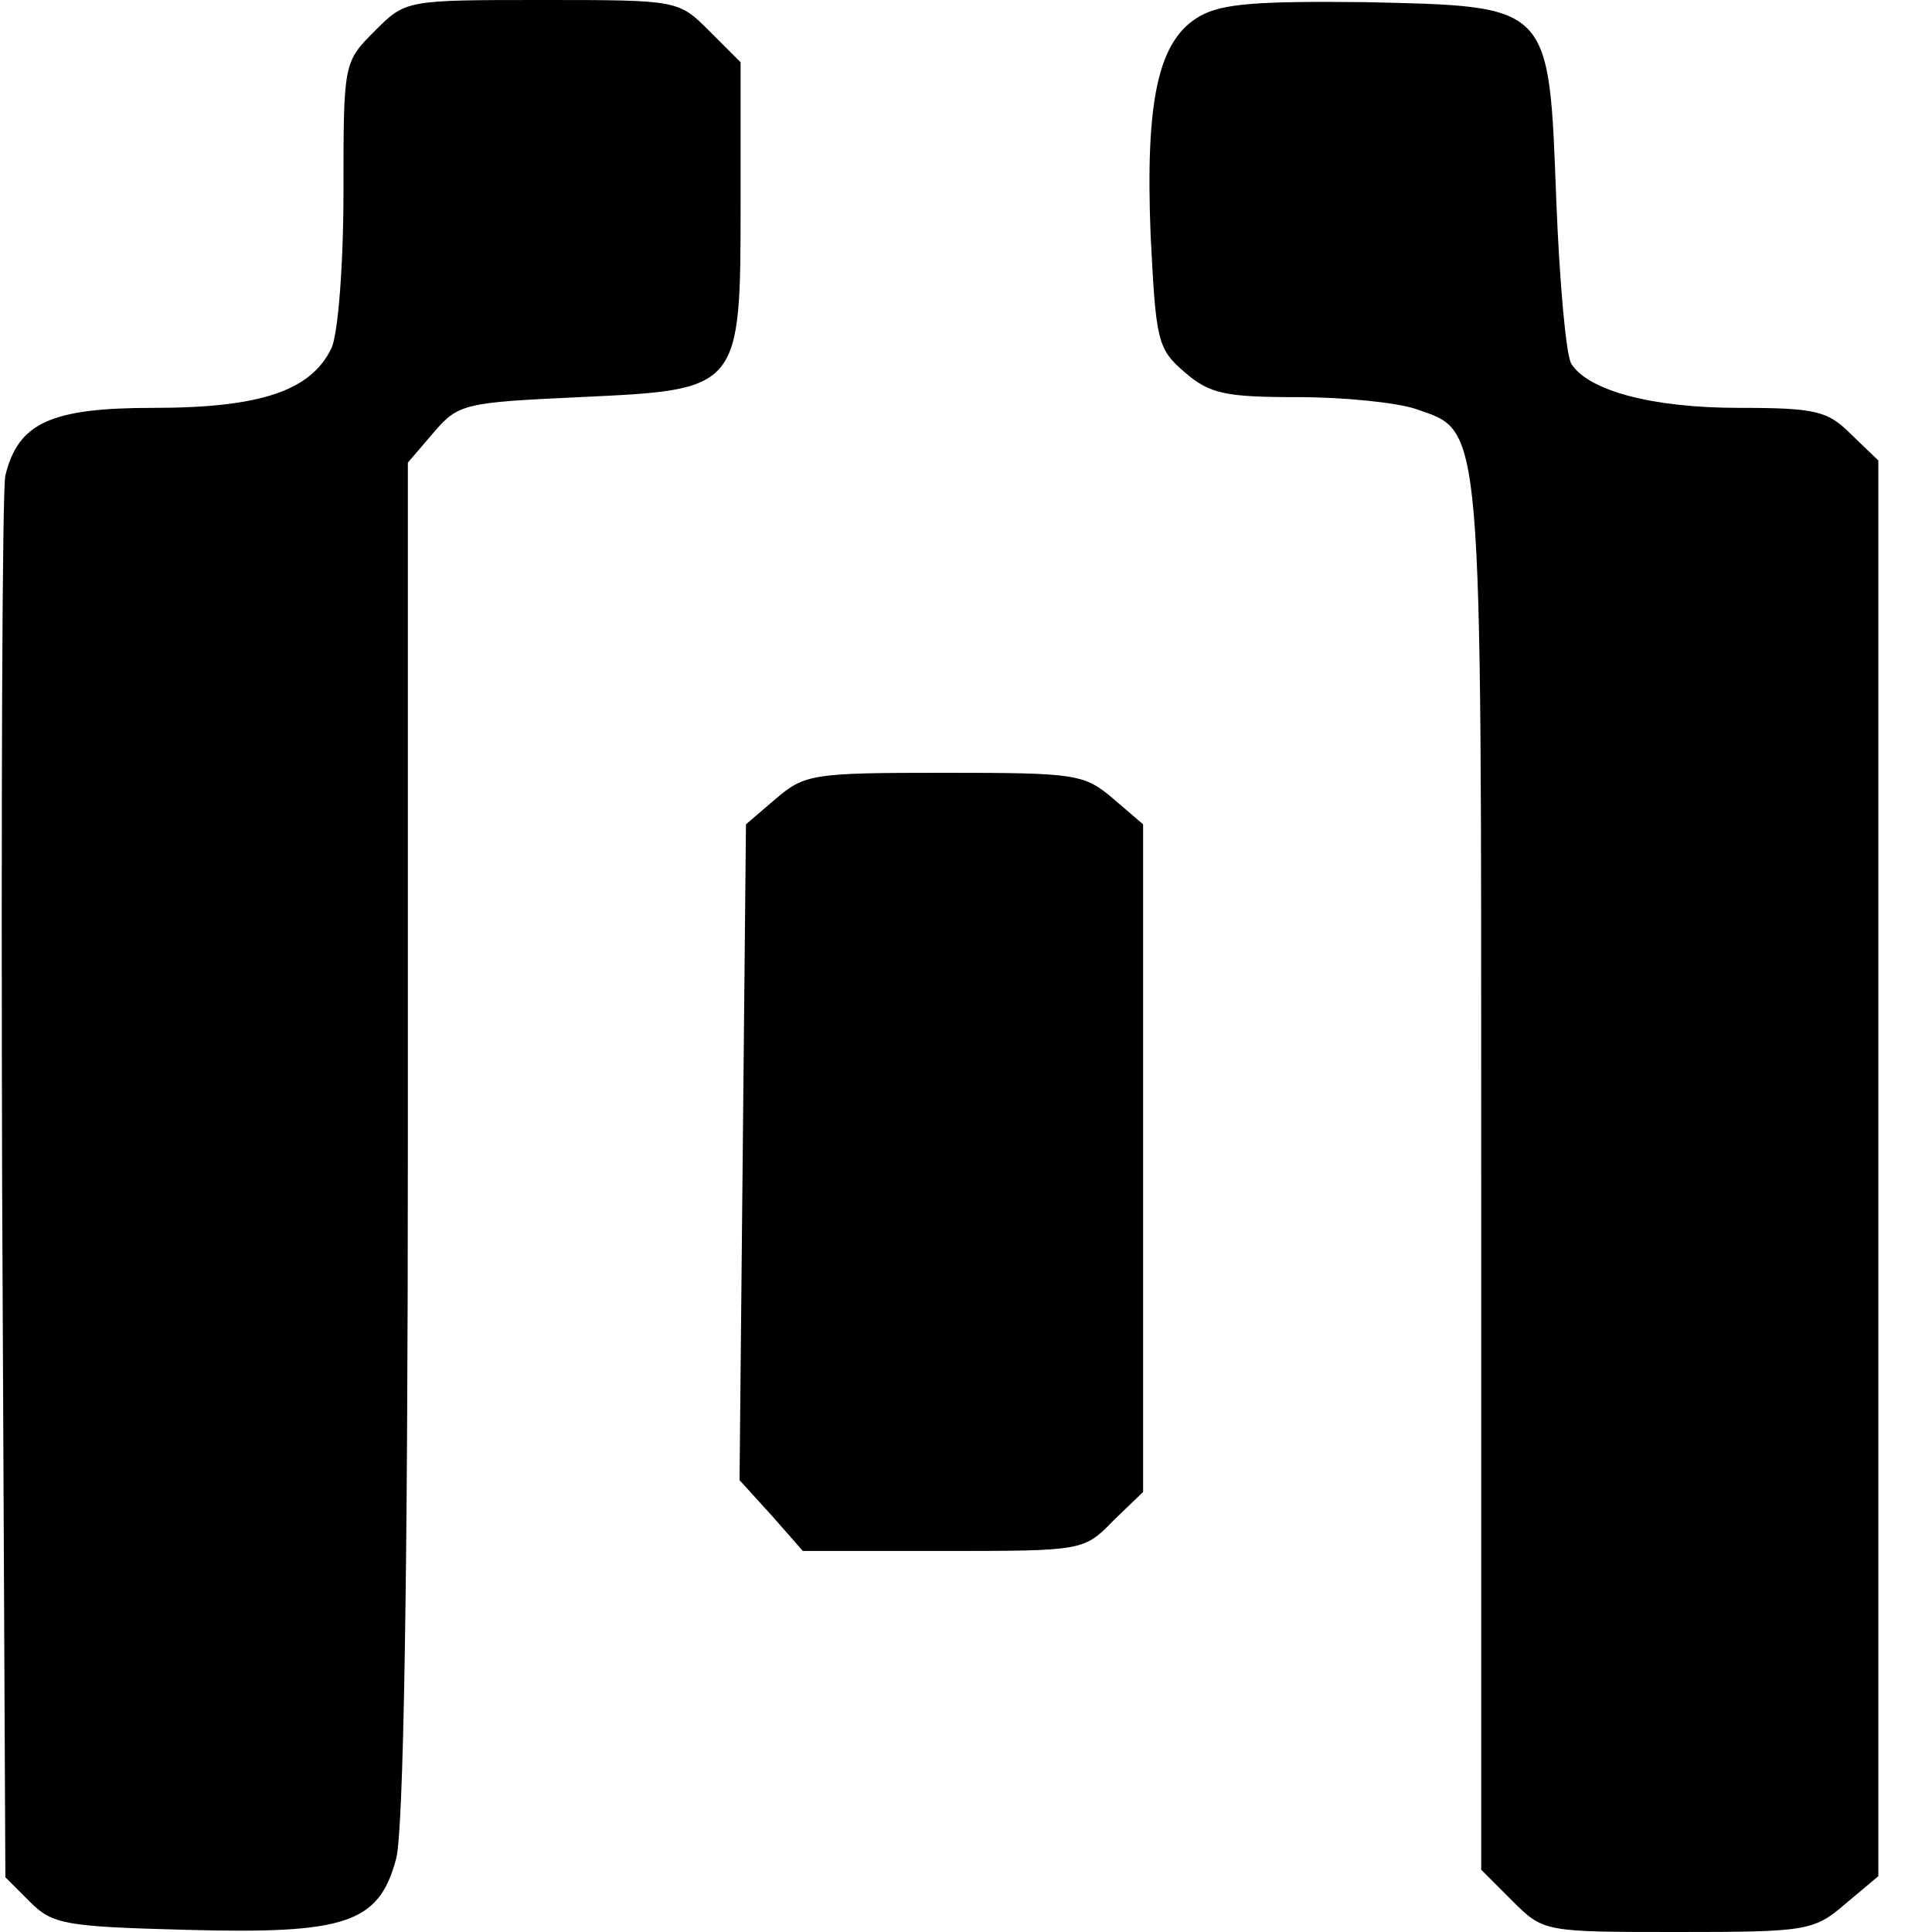
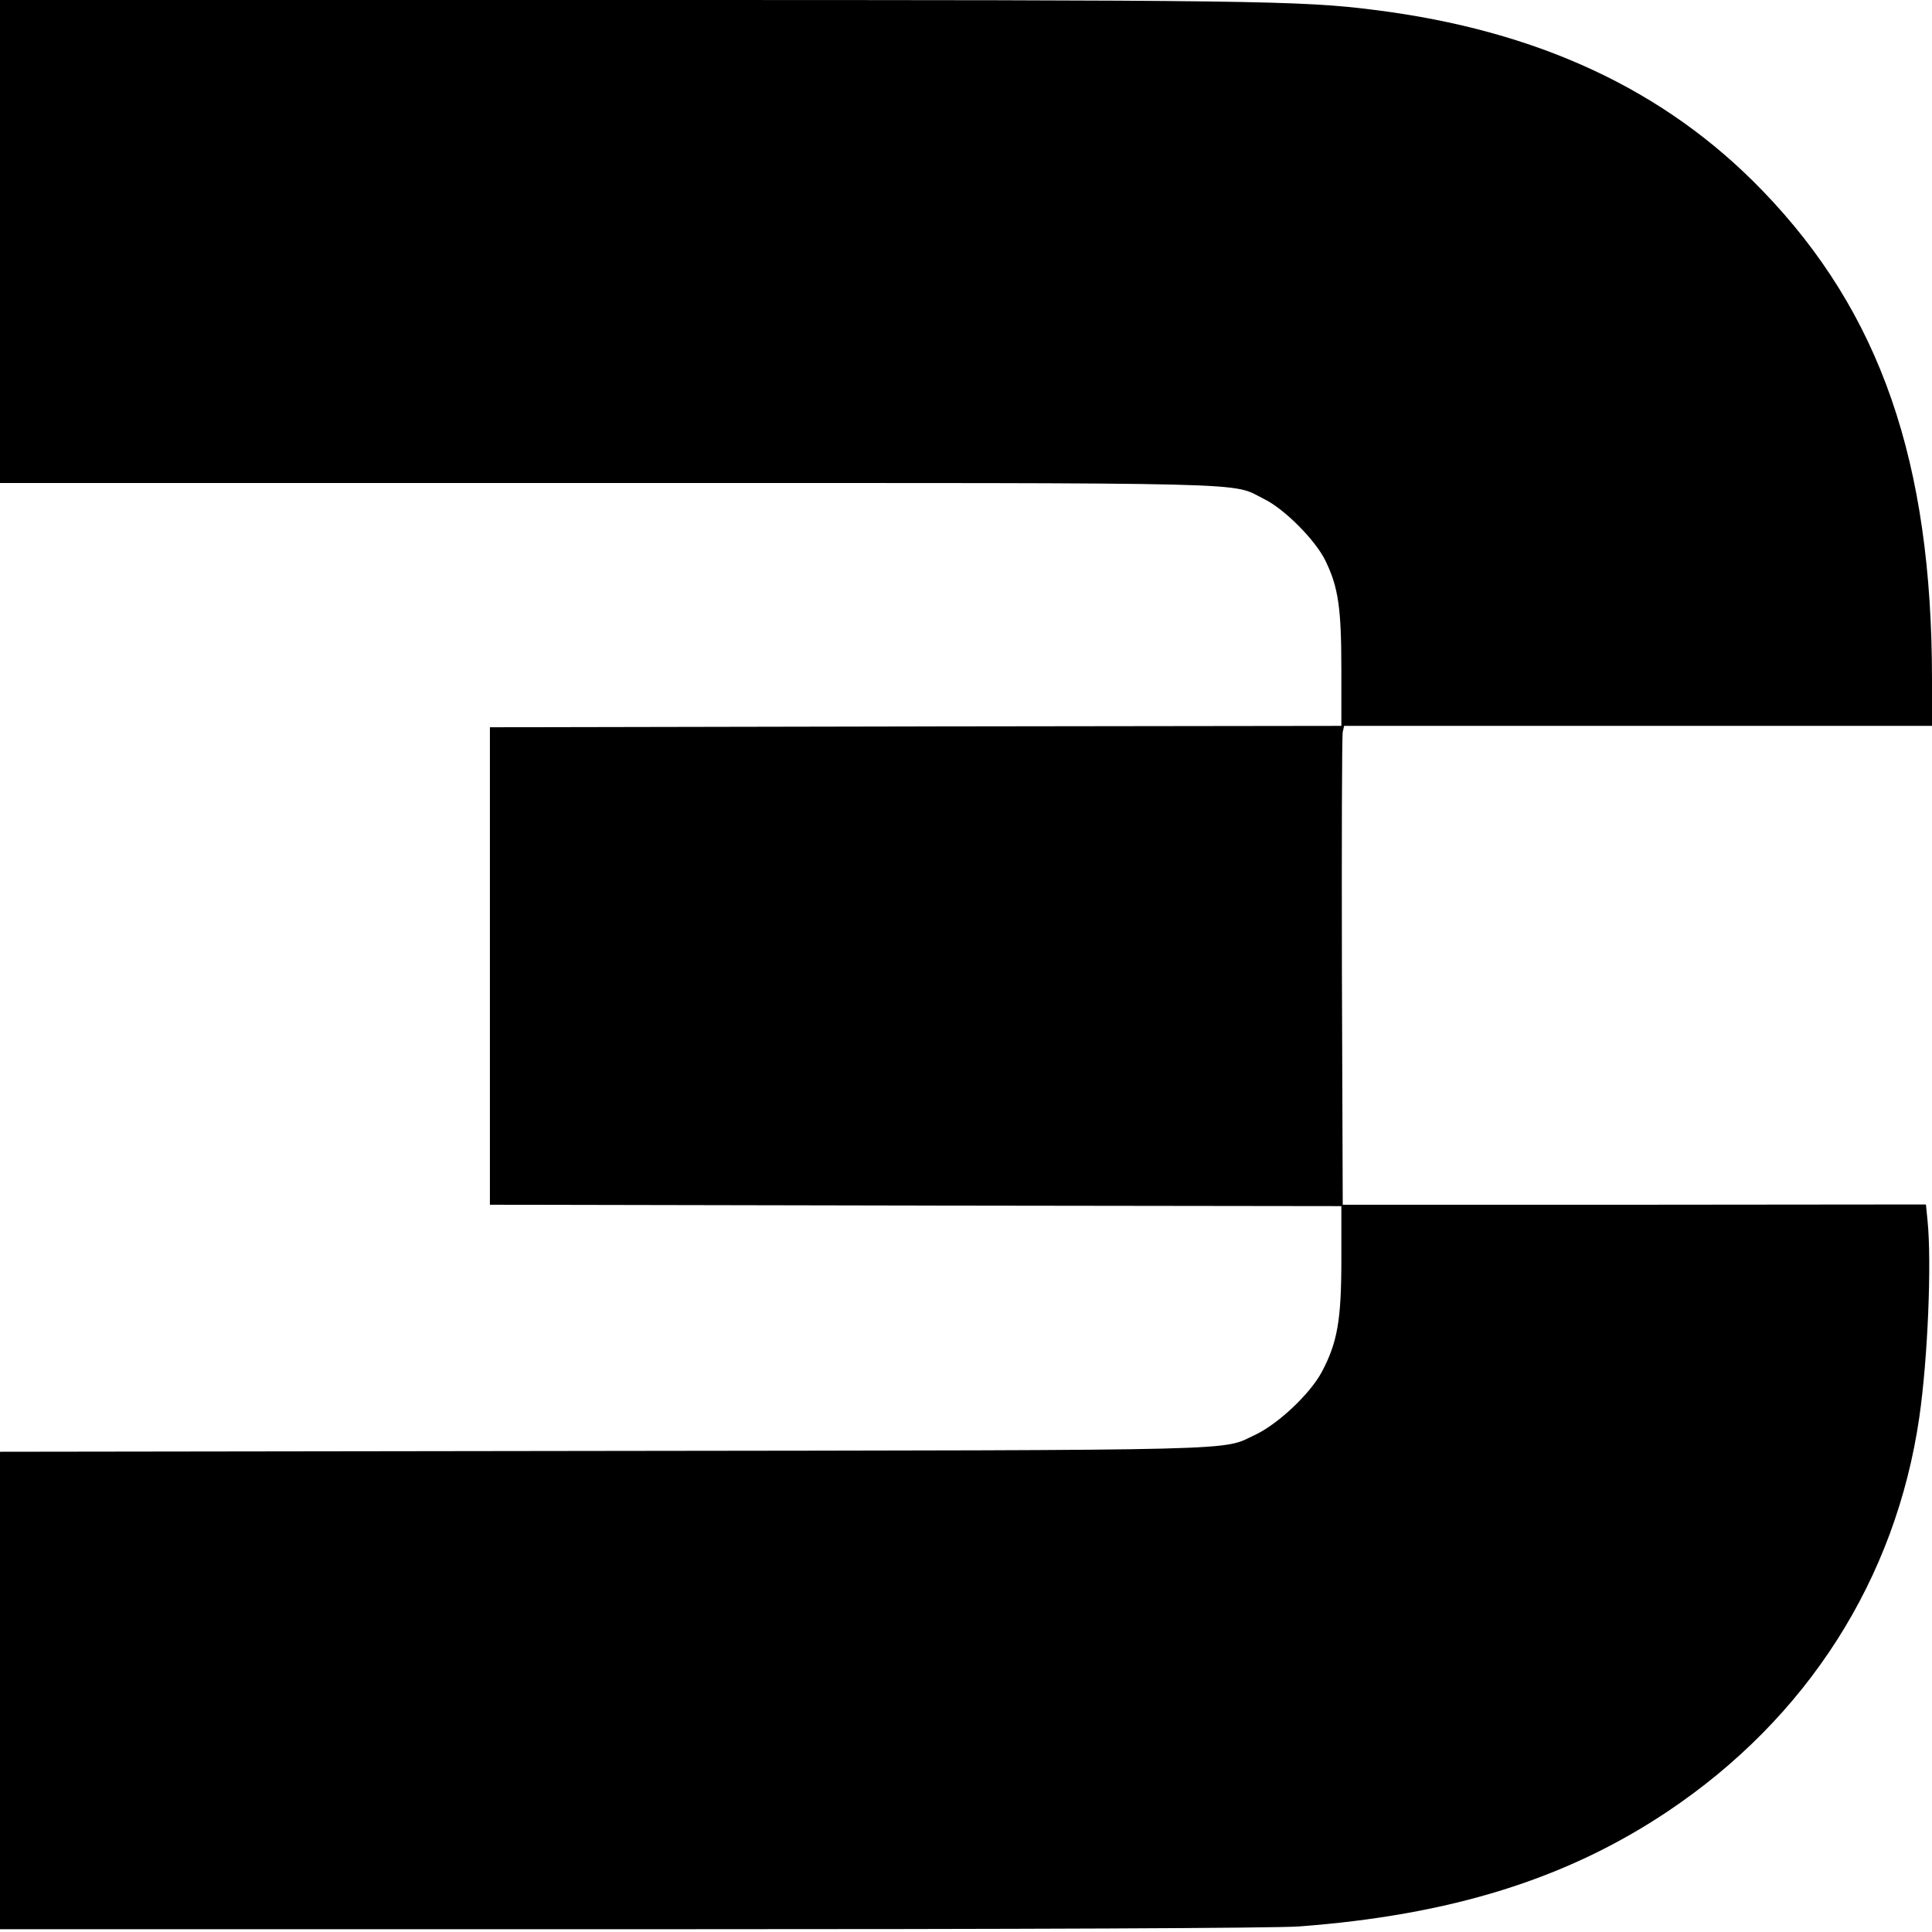
- <svg xmlns="http://www.w3.org/2000/svg" version="1.0" viewBox="0 0 180 180">
-   <path d="M34.9 2.9c-2.9 2.9-2.9 3-2.9 15 0 6.8-.5 13.1-1.1 14.5-1.9 4-6.6 5.6-16.6 5.6C4.7 38 1.7 39.4.5 44.3.2 45.5.1 75.4.2 110.7l.3 64.2 2.3 2.3c2.1 2.1 3.3 2.3 14.6 2.6 14.8.4 17.9-.6 19.5-6.6.7-2.4 1.1-26.2 1.1-66.9V43.1l2.4-2.8c2.3-2.7 2.9-2.8 13.6-3.3 15-.7 15-.6 15-18.2v-13l-2.9-2.9C63.2 0 63.2 0 50.5 0S37.8 0 34.9 2.9zM111.8 1.5c-3.9 2.2-5.1 7.8-4.6 20.4.5 9.8.6 10.6 3.2 12.8 2.3 2 3.8 2.3 10.5 2.3 4.3 0 9.2.5 11 1.1 6.3 2.2 6.1.3 6.1 71.4v64.7l2.9 2.9c2.9 2.9 3 2.9 15.4 2.9 12 0 12.7-.1 15.6-2.6l3.1-2.6V42.9l-2.5-2.4c-2.2-2.2-3.2-2.5-10.5-2.5-8.1 0-14-1.6-15.6-4.1-.5-.8-1.1-7.6-1.4-15.1C144.3.3 144.6.6 127.2.2c-9.8-.1-13.3.1-15.4 1.3zM72.3 74.4l-2.8 2.4-.3 30.6-.3 30.5 3 3.3 2.9 3.3h13.1c12.9 0 13.1 0 15.8-2.8l2.8-2.7V76.8l-2.8-2.4C101 72.1 100.2 72 88 72s-13 .1-15.7 2.4z" />
+ <svg xmlns="http://www.w3.org/2000/svg" version="1.0" viewBox="0 0 700 700">
+   <path d="M0 87.5V175h220.3c241.2 0 225.2-.4 237.7 5.8 7.4 3.6 18.8 15.1 22.3 22.5 4.6 9.5 5.7 17 5.7 39.4V263l-154.2.2-154.3.3v173l154.3.3 154.2.2v19.3c0 21.9-1.4 30.1-7.1 40.8-4.2 7.9-15.8 18.8-24 22.7-12.7 5.9 2 5.6-235.6 5.9L0 526v173h228.3c147.5 0 233.1-.4 242.2-1 55.1-4.1 97.1-17.2 133.6-41.6 50.6-33.8 82.8-84.2 91.3-142.9 3.1-21.3 4.5-56.1 3-71.1l-.6-6-105.7.1H486.5l-.3-84.5c-.1-46.5 0-85.5.3-86.8l.5-2.2h213v-16.8c0-78.9-18.7-132.9-61.4-177.1C603.3 32.5 557.1 11 498 3.6 471.5.2 453.6 0 226.8 0H0v87.5z" />
</svg>
